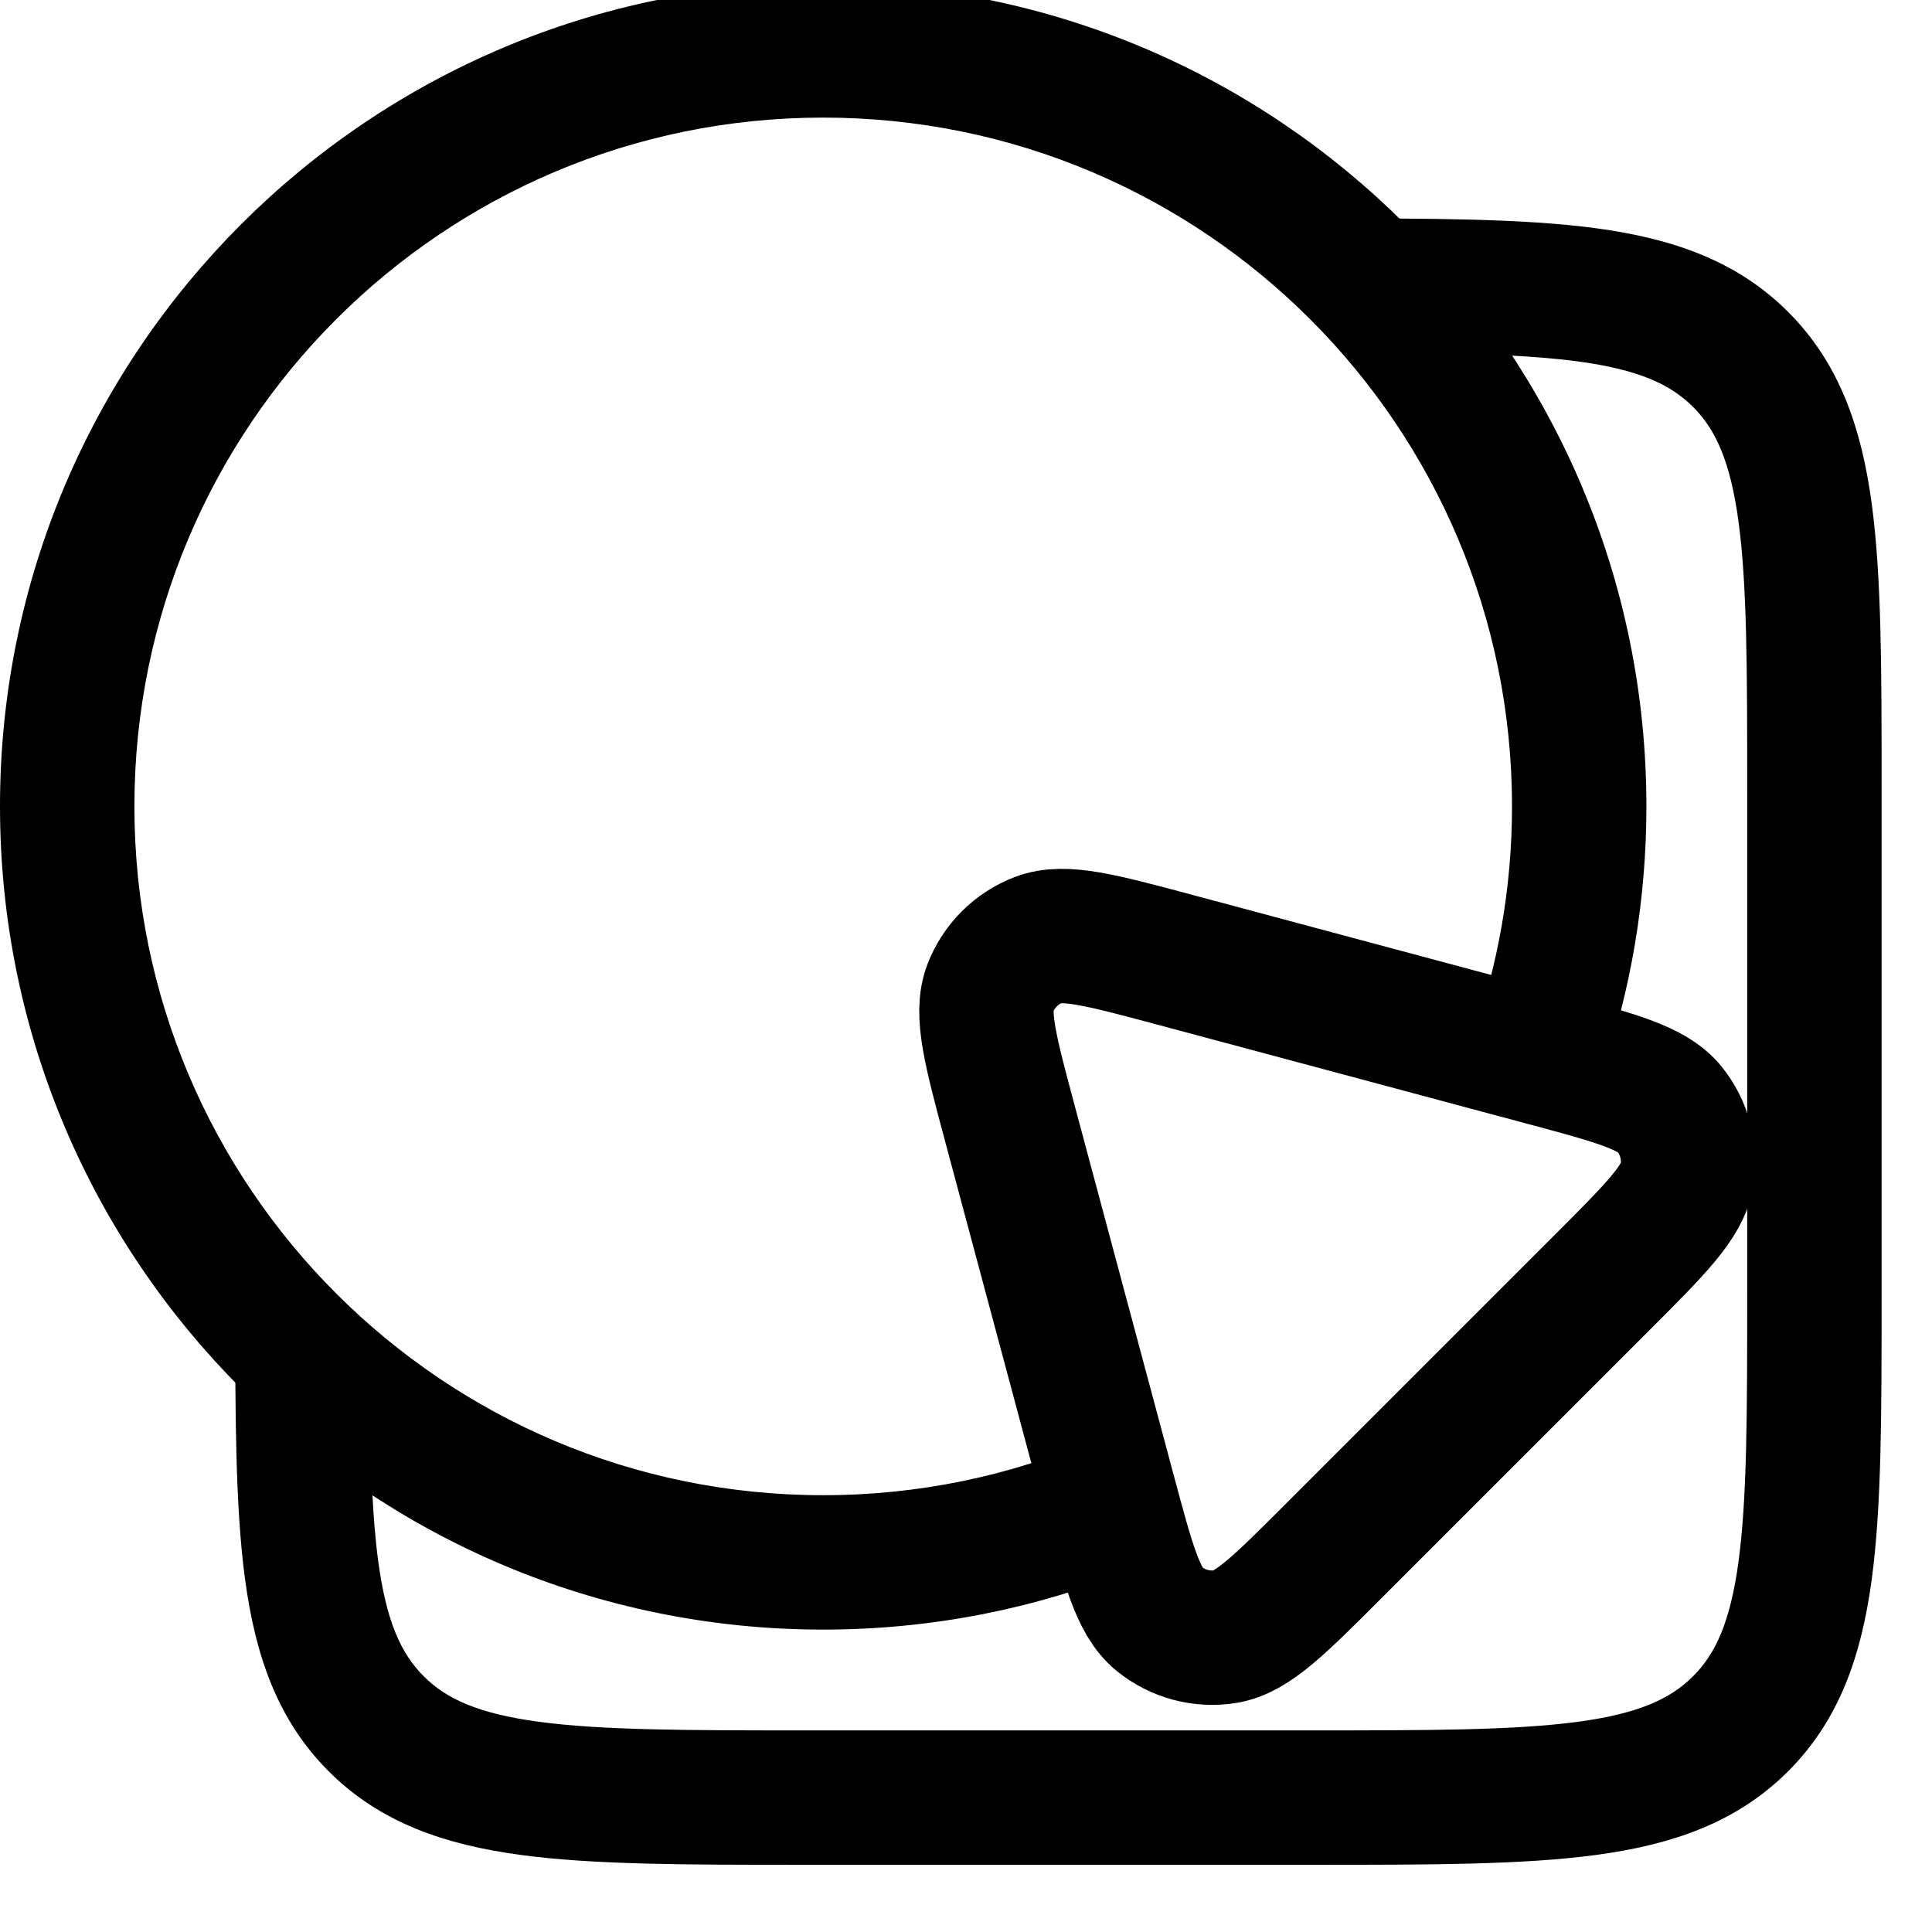
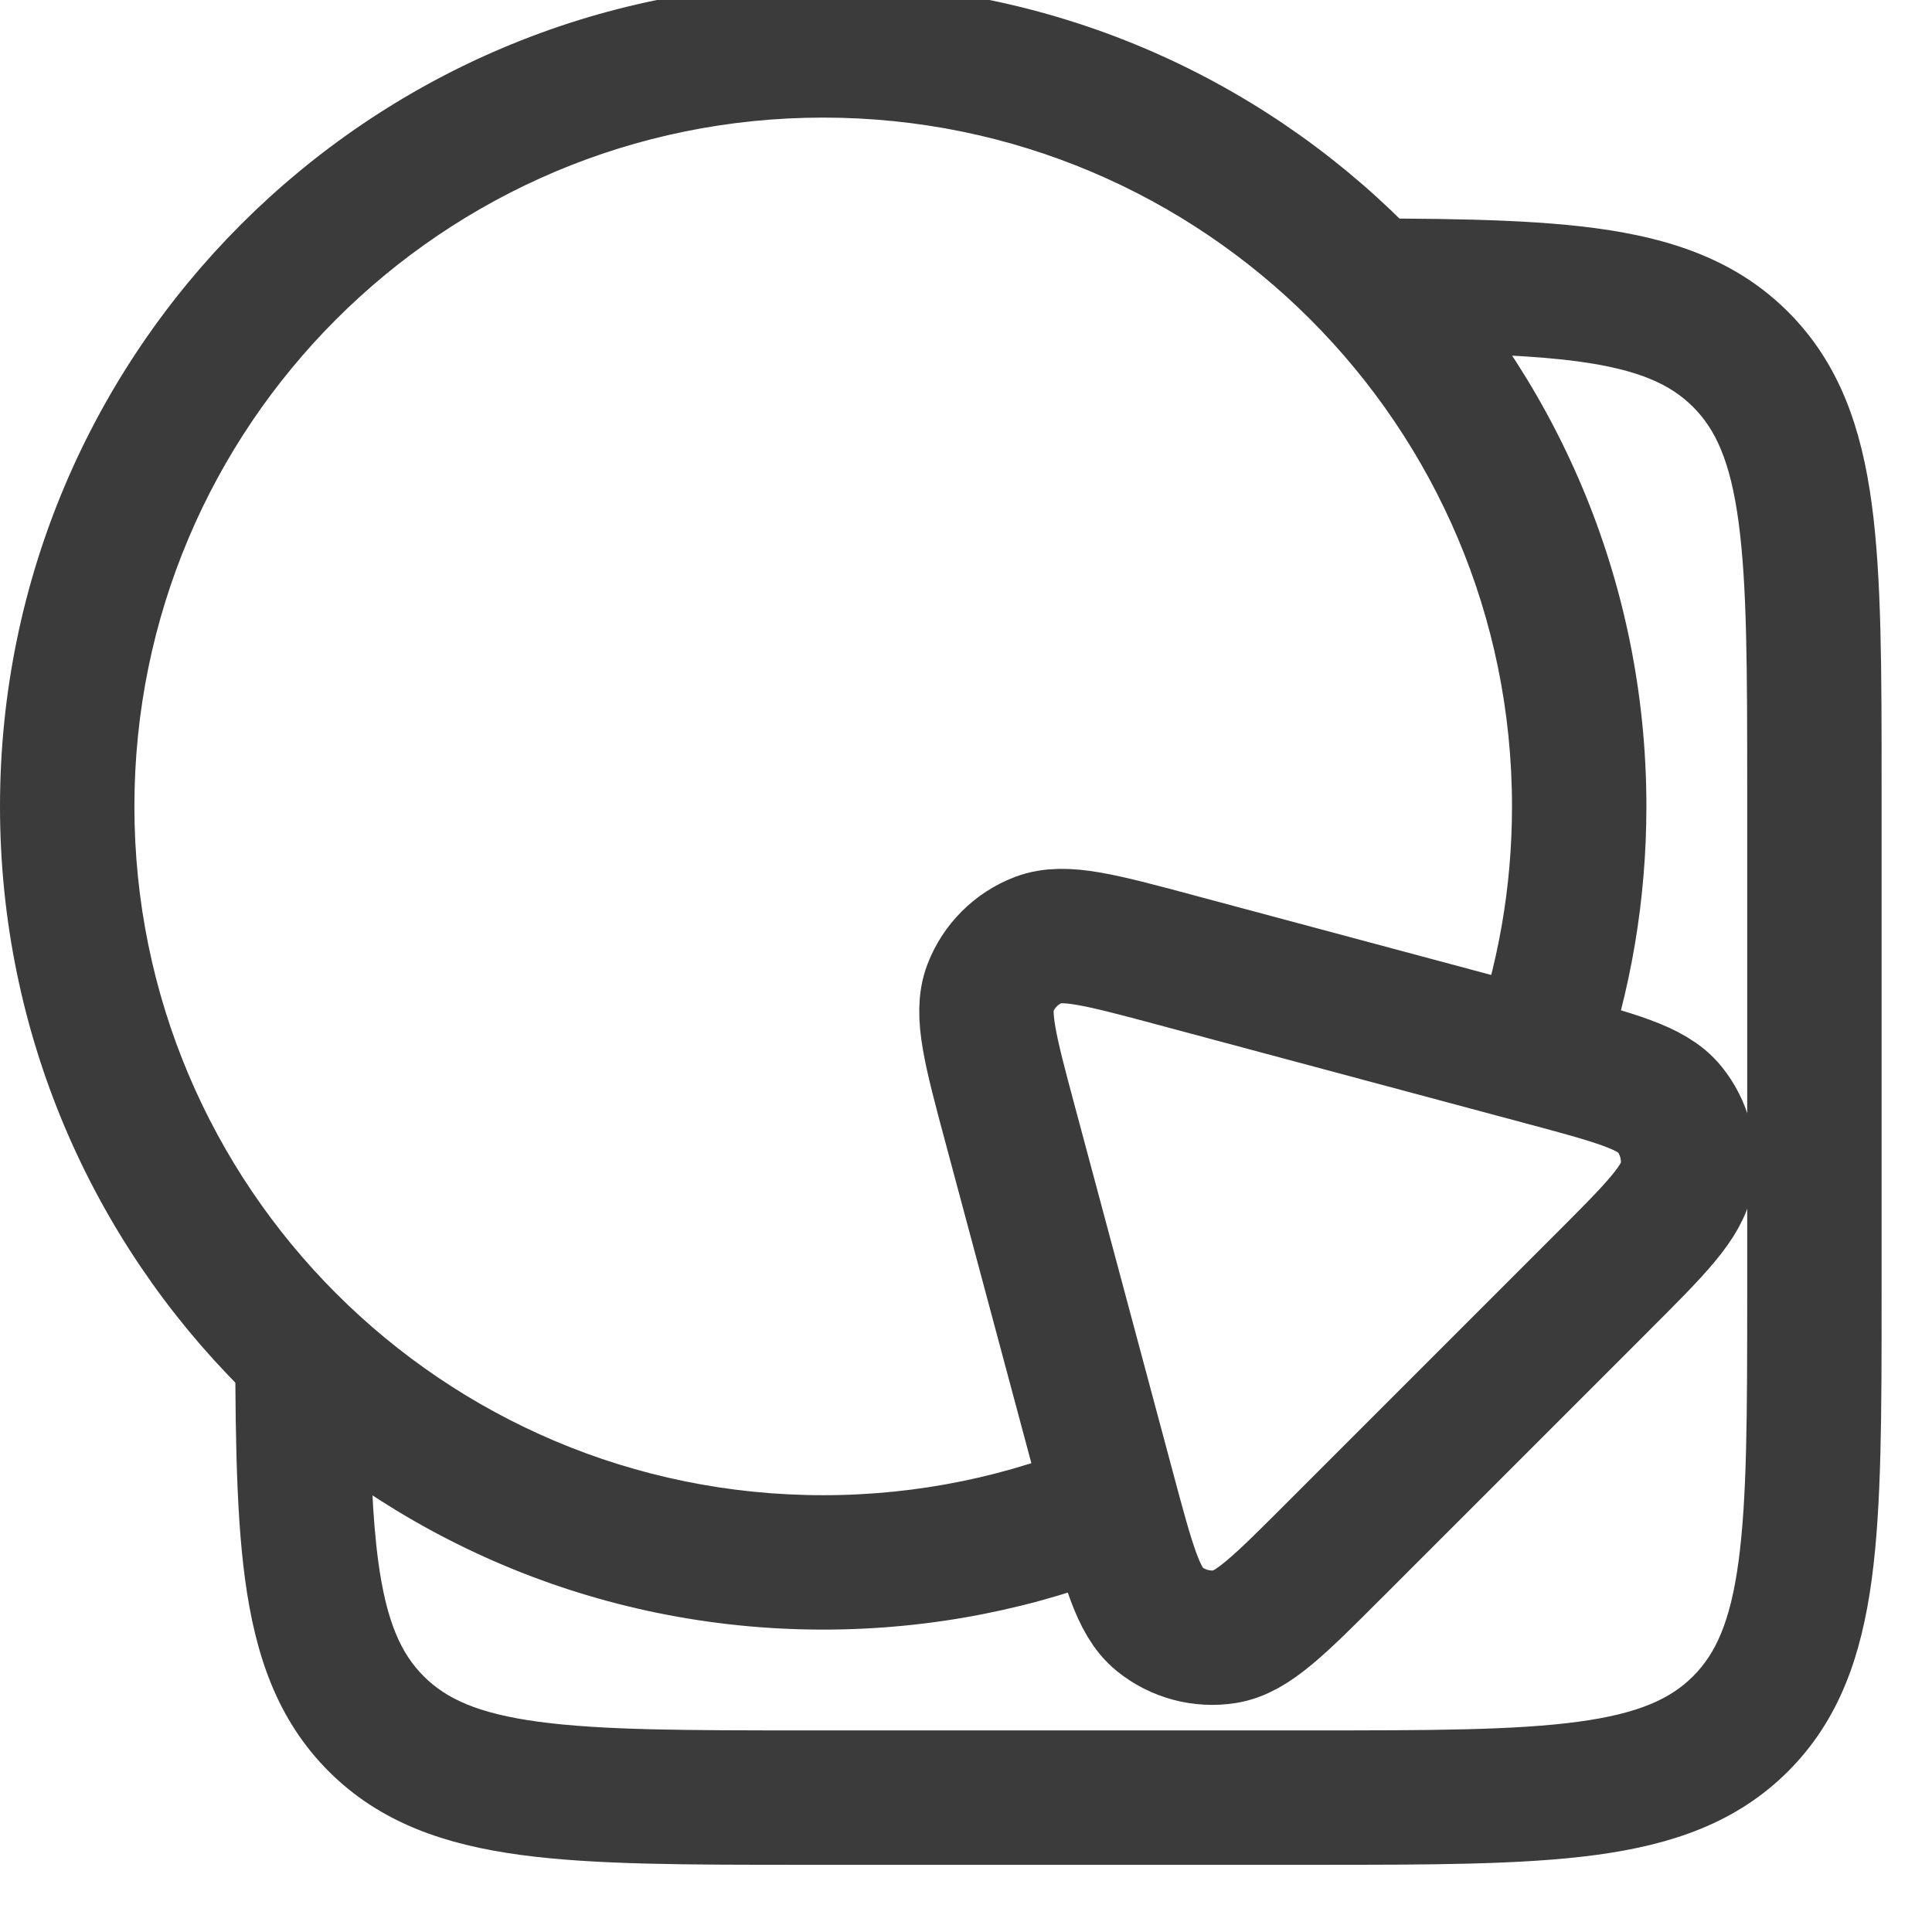
- <svg xmlns="http://www.w3.org/2000/svg" width="115" height="115" viewBox="0 0 115 115" stroke="black" stroke-width="2" fill="none">
-   <path fill-rule="evenodd" clip-rule="evenodd" d="M49 0C22.49 0 1 21.49 1 48C1 74.51 22.49 96 49 96C55.373 96 61.455 94.758 67.019 92.503C66.706 91.48 66.375 90.244 65.977 88.756L65.977 88.756L65.418 86.67C60.374 88.814 54.826 90 49 90C25.804 90 7 71.196 7 48C7 24.804 25.804 6 49 6C72.196 6 91 24.804 91 48C91 52.955 90.142 57.709 88.567 62.122L91.756 62.977C92.735 63.239 93.605 63.472 94.377 63.69C96.077 58.773 97 53.495 97 48C97 21.49 75.51 0 49 0Z" fill="black" />
-   <path d="M60.127 66.925C58.95 62.533 58.362 60.337 58.944 58.82C59.452 57.497 60.497 56.452 61.82 55.944C63.337 55.362 65.533 55.95 69.925 57.127L91.756 62.977C96.148 64.154 98.345 64.742 99.367 66.005C100.259 67.106 100.641 68.534 100.42 69.933C100.166 71.538 98.558 73.146 95.343 76.361L79.361 92.343C76.146 95.558 74.538 97.166 72.933 97.42C71.534 97.641 70.106 97.259 69.005 96.367C67.742 95.345 67.154 93.148 65.977 88.756L60.127 66.925Z" stroke="black" stroke-width="8" stroke-linejoin="round" />
-   <path fill-rule="evenodd" clip-rule="evenodd" d="M15 77.48C15 84.241 15.007 89.627 15.576 93.859C16.17 98.276 17.425 101.881 20.272 104.728C23.119 107.575 26.724 108.83 31.141 109.424C35.426 110 40.895 110 47.776 110H48H78H78.224C85.105 110 90.574 110 94.859 109.424C99.276 108.83 102.881 107.575 105.728 104.728C108.575 101.881 109.83 98.276 110.424 93.859C111 89.574 111 84.105 111 77.224V77V47V46.776C111 39.895 111 34.426 110.424 30.141C109.83 25.724 108.575 22.119 105.728 19.272C102.881 16.425 99.276 15.17 94.859 14.576C90.627 14.007 85.241 14 78.48 14C80.581 15.824 82.512 17.839 84.245 20.018C88.266 20.056 91.447 20.171 94.059 20.522C97.811 21.027 99.939 21.968 101.485 23.515C103.032 25.061 103.973 27.189 104.478 30.941C104.994 34.779 105 39.844 105 47V77C105 84.156 104.994 89.221 104.478 93.059C103.973 96.811 103.032 98.939 101.485 100.485C99.939 102.032 97.811 102.973 94.059 103.478C90.221 103.994 85.156 104 78 104H48C40.844 104 35.779 103.994 31.941 103.478C28.189 102.973 26.061 102.032 24.515 100.485C22.968 98.939 22.027 96.811 21.522 93.059C21.171 90.447 21.056 87.266 21.018 83.245C18.839 81.512 16.824 79.581 15 77.48Z" fill="black" />
+ <svg xmlns="http://www.w3.org/2000/svg" width="115" height="115" viewBox="0 0 115 115" stroke="#3B3B3B" stroke-width="2" fill="none">
+   <path fill-rule="evenodd" clip-rule="evenodd" d="M49 0C22.49 0 1 21.49 1 48C1 74.51 22.49 96 49 96C55.373 96 61.455 94.758 67.019 92.503C66.706 91.48 66.375 90.244 65.977 88.756L65.977 88.756L65.418 86.67C60.374 88.814 54.826 90 49 90C25.804 90 7 71.196 7 48C7 24.804 25.804 6 49 6C72.196 6 91 24.804 91 48C91 52.955 90.142 57.709 88.567 62.122L91.756 62.977C92.735 63.239 93.605 63.472 94.377 63.69C96.077 58.773 97 53.495 97 48C97 21.49 75.51 0 49 0Z" fill="#3B3B3B" />
+   <path d="M60.127 66.925C58.95 62.533 58.362 60.337 58.944 58.82C59.452 57.497 60.497 56.452 61.82 55.944C63.337 55.362 65.533 55.95 69.925 57.127L91.756 62.977C96.148 64.154 98.345 64.742 99.367 66.005C100.259 67.106 100.641 68.534 100.42 69.933C100.166 71.538 98.558 73.146 95.343 76.361L79.361 92.343C76.146 95.558 74.538 97.166 72.933 97.42C71.534 97.641 70.106 97.259 69.005 96.367C67.742 95.345 67.154 93.148 65.977 88.756L60.127 66.925Z" stroke="#3B3B3B" stroke-width="8" stroke-linejoin="round" />
+   <path fill-rule="evenodd" clip-rule="evenodd" d="M15 77.48C15 84.241 15.007 89.627 15.576 93.859C16.17 98.276 17.425 101.881 20.272 104.728C23.119 107.575 26.724 108.83 31.141 109.424C35.426 110 40.895 110 47.776 110H48H78H78.224C85.105 110 90.574 110 94.859 109.424C99.276 108.83 102.881 107.575 105.728 104.728C108.575 101.881 109.83 98.276 110.424 93.859C111 89.574 111 84.105 111 77.224V77V47V46.776C111 39.895 111 34.426 110.424 30.141C109.83 25.724 108.575 22.119 105.728 19.272C102.881 16.425 99.276 15.17 94.859 14.576C90.627 14.007 85.241 14 78.48 14C80.581 15.824 82.512 17.839 84.245 20.018C88.266 20.056 91.447 20.171 94.059 20.522C97.811 21.027 99.939 21.968 101.485 23.515C103.032 25.061 103.973 27.189 104.478 30.941C104.994 34.779 105 39.844 105 47V77C105 84.156 104.994 89.221 104.478 93.059C103.973 96.811 103.032 98.939 101.485 100.485C99.939 102.032 97.811 102.973 94.059 103.478C90.221 103.994 85.156 104 78 104H48C40.844 104 35.779 103.994 31.941 103.478C28.189 102.973 26.061 102.032 24.515 100.485C22.968 98.939 22.027 96.811 21.522 93.059C21.171 90.447 21.056 87.266 21.018 83.245C18.839 81.512 16.824 79.581 15 77.48Z" fill="#3B3B3B" />
</svg>
